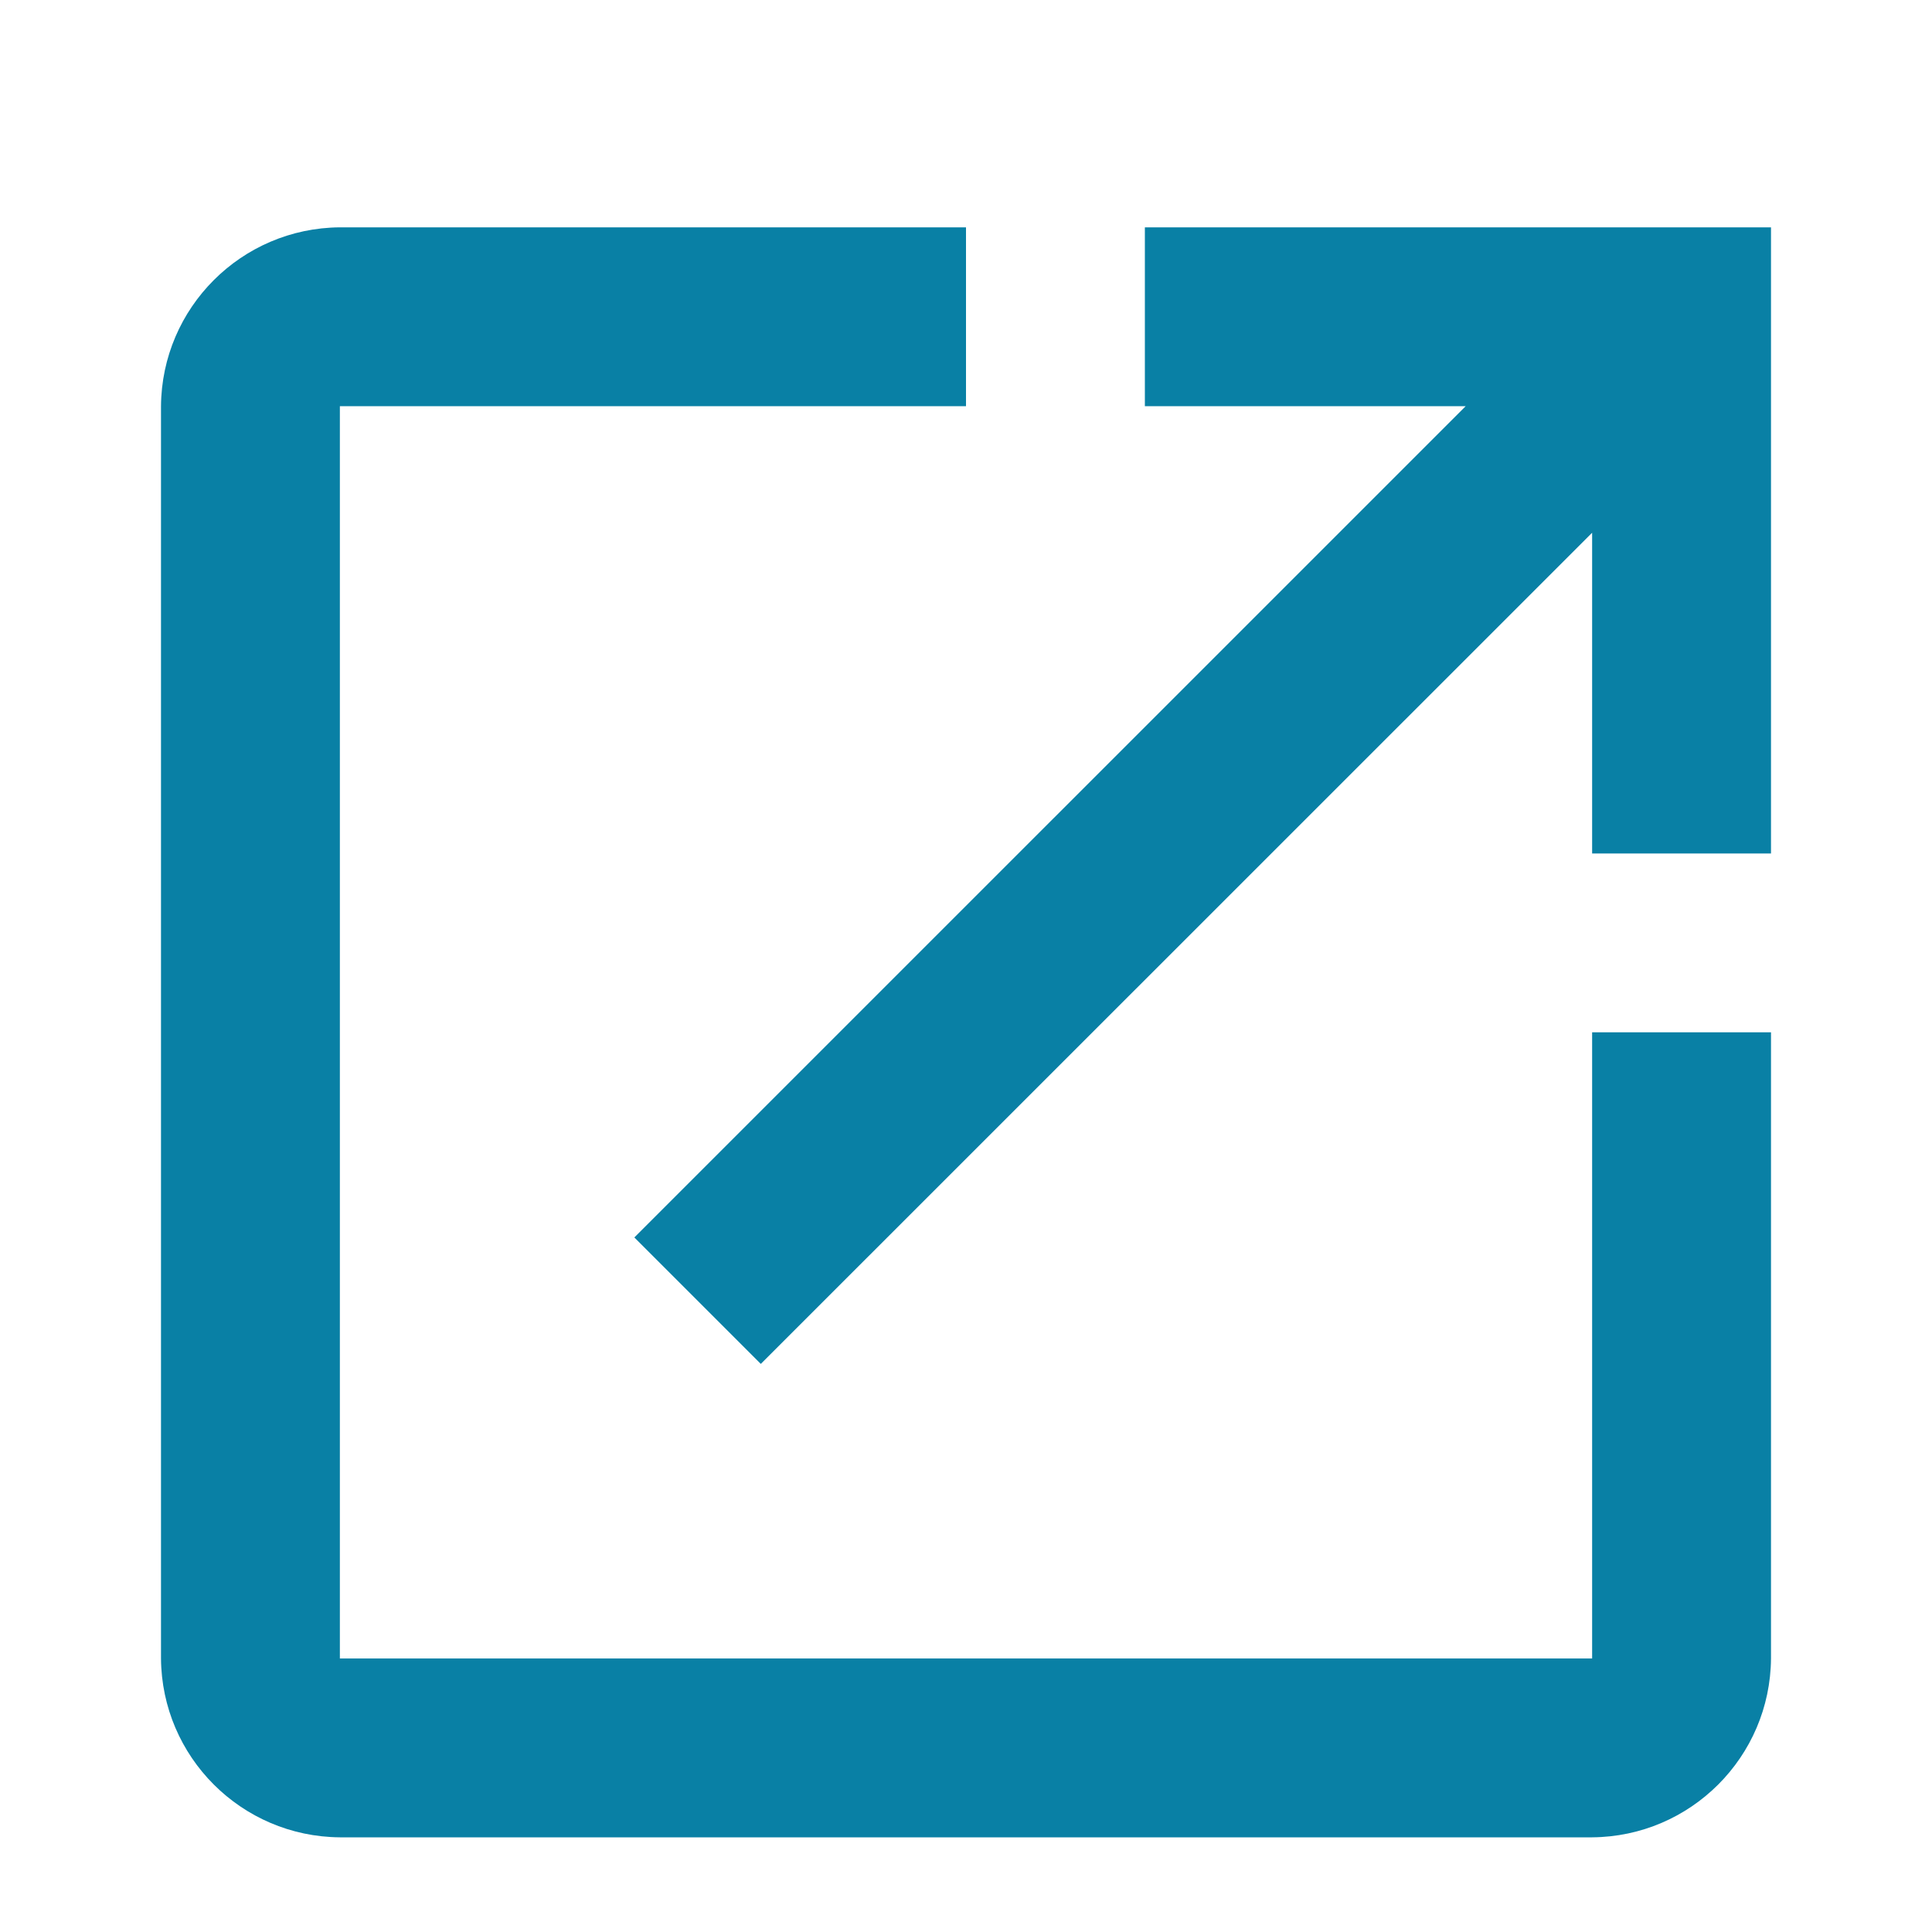
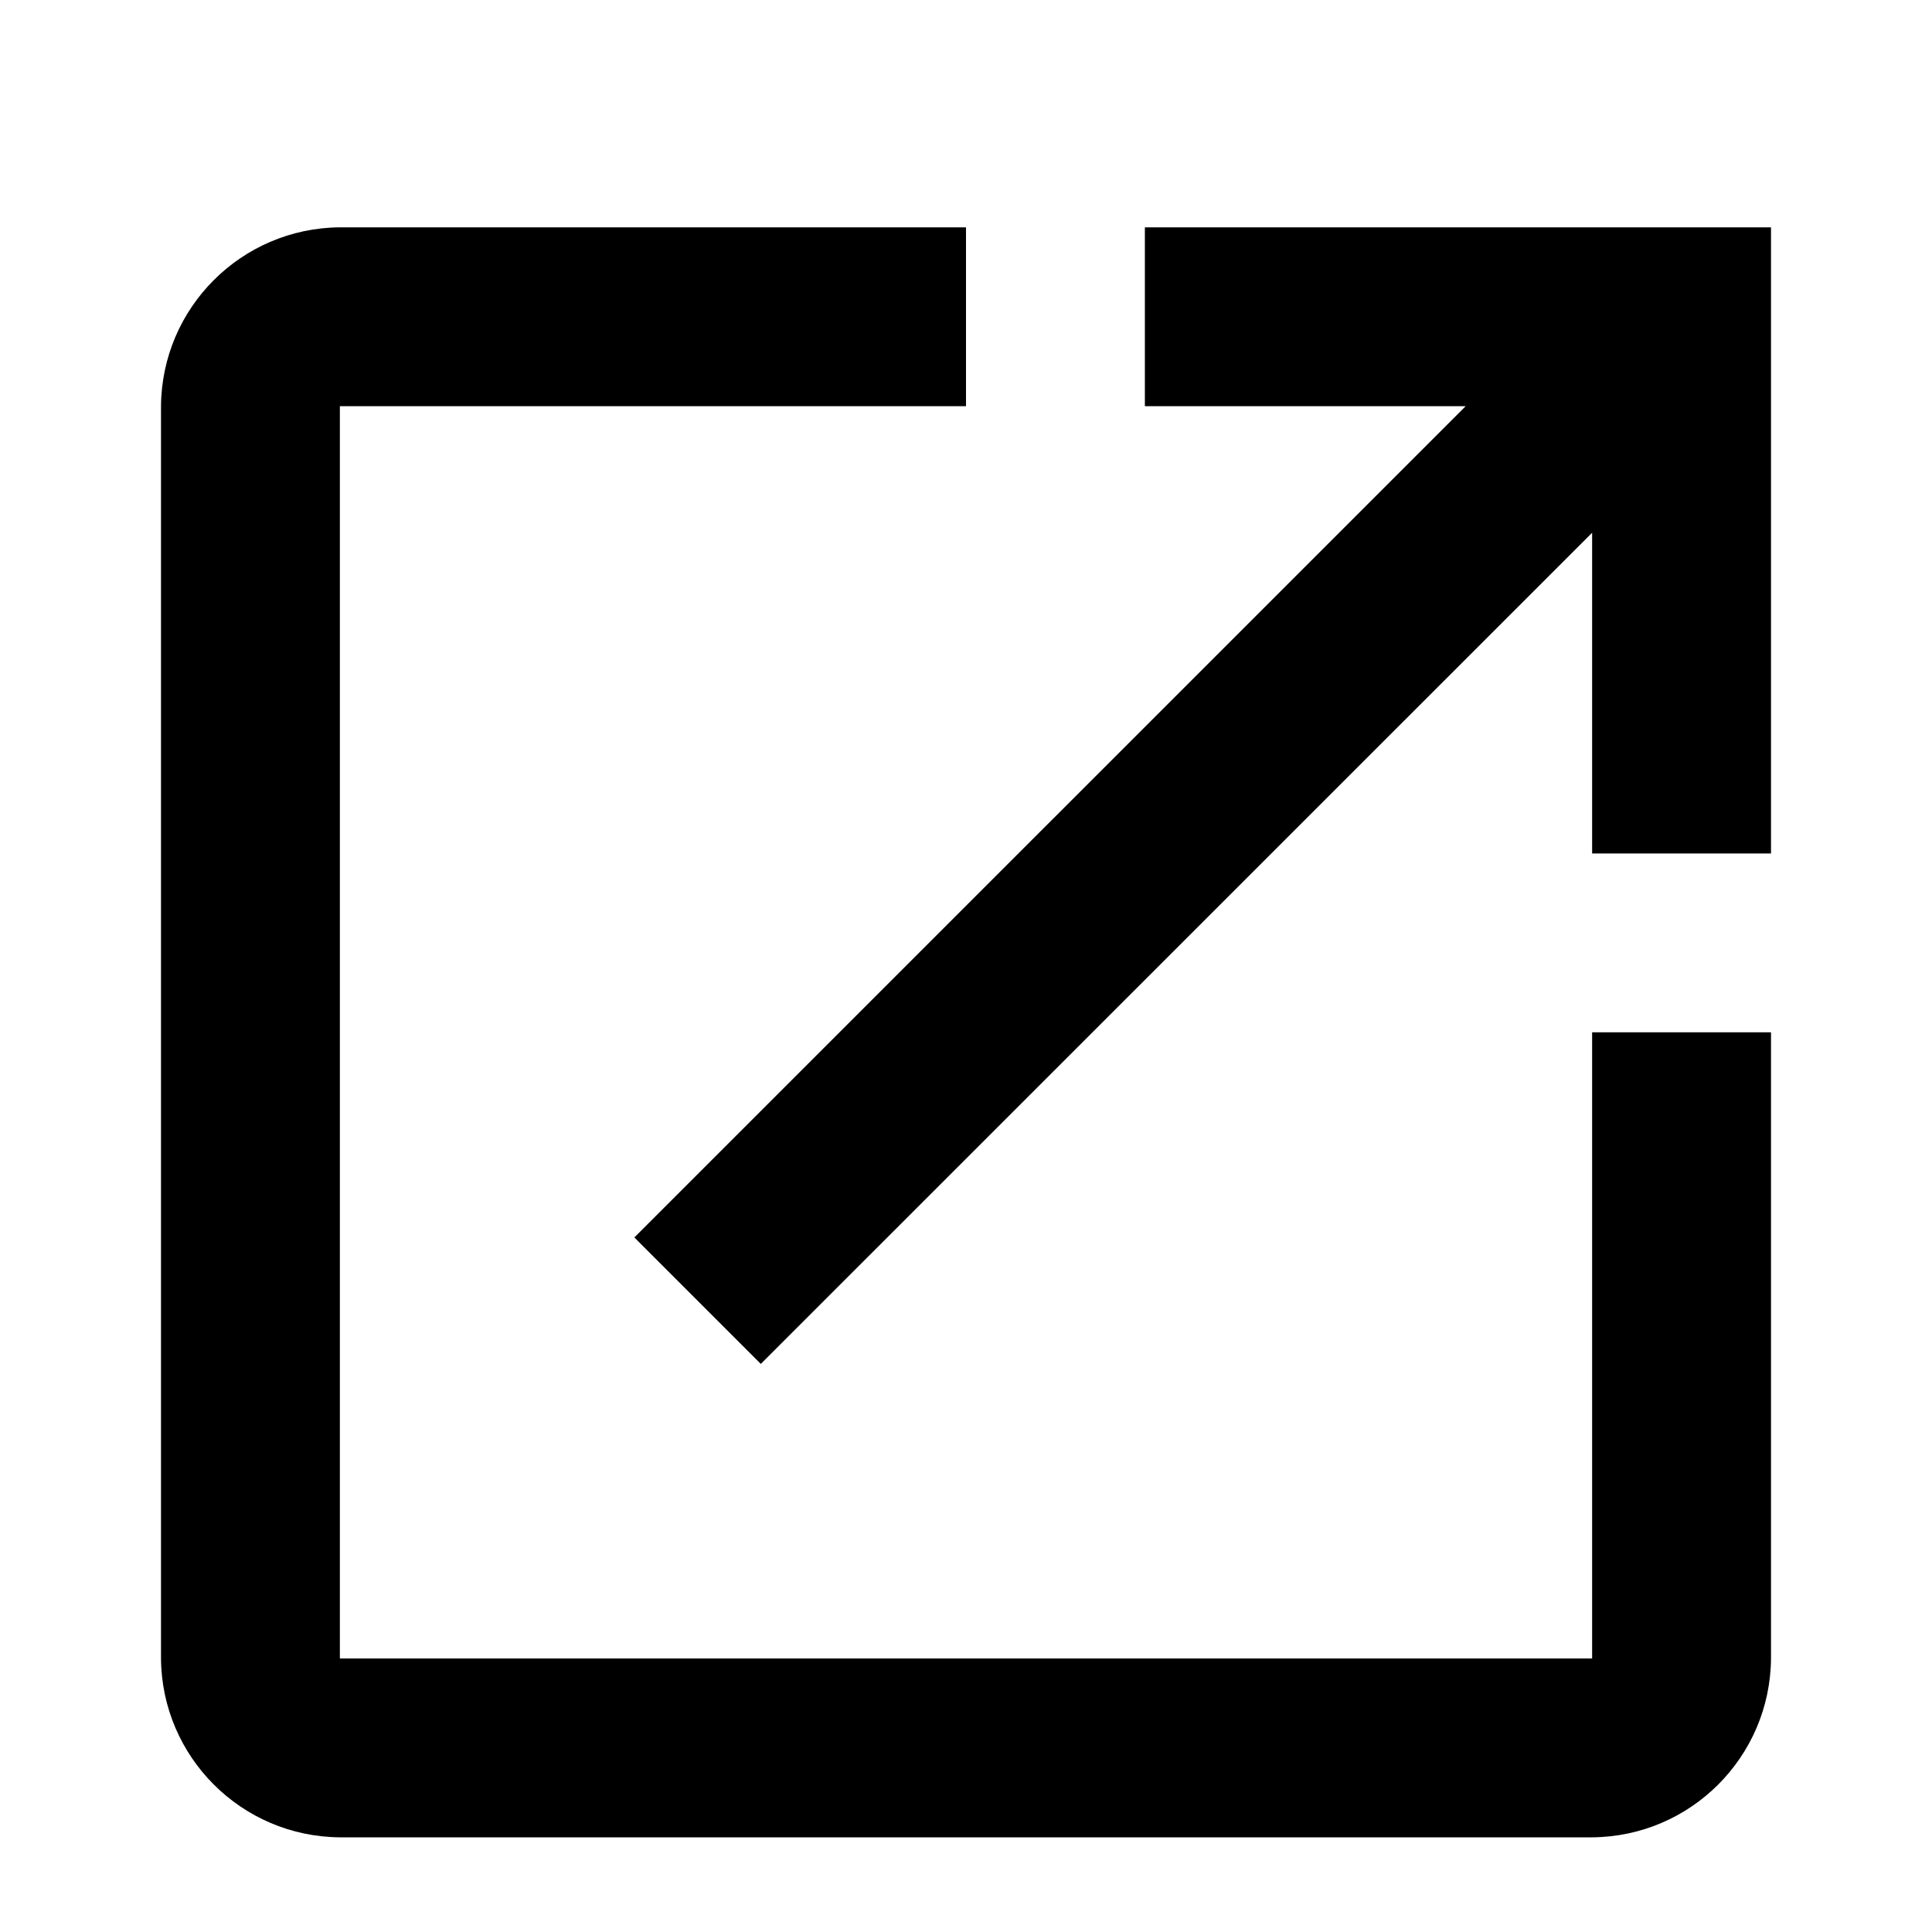
<svg xmlns="http://www.w3.org/2000/svg" width="20" height="20" viewBox="0 0 24 24" fill="none">
-   <path d="M4.222 2.824A2.239 2.239 0 0 0 2 5.046v15.556a2.239 2.239 0 0 0 2.222 2.222h15.556A2.239 2.239 0 0 0 22 20.602v-7.778h-2.222v7.778H4.222V5.046H12V2.824H4.222Zm10 0v2.222h3.985L7.88 15.372l1.571 1.571L19.778 6.618v3.984H22V2.824h-7.778Z" fill="#0980A5" />
+   <path d="M4.222 2.824A2.239 2.239 0 0 0 2 5.046v15.556a2.239 2.239 0 0 0 2.222 2.222h15.556A2.239 2.239 0 0 0 22 20.602v-7.778h-2.222v7.778H4.222V5.046H12V2.824H4.222Zm10 0v2.222h3.985L7.88 15.372l1.571 1.571L19.778 6.618v3.984H22V2.824h-7.778Z" fill="currentColor" />
</svg>
